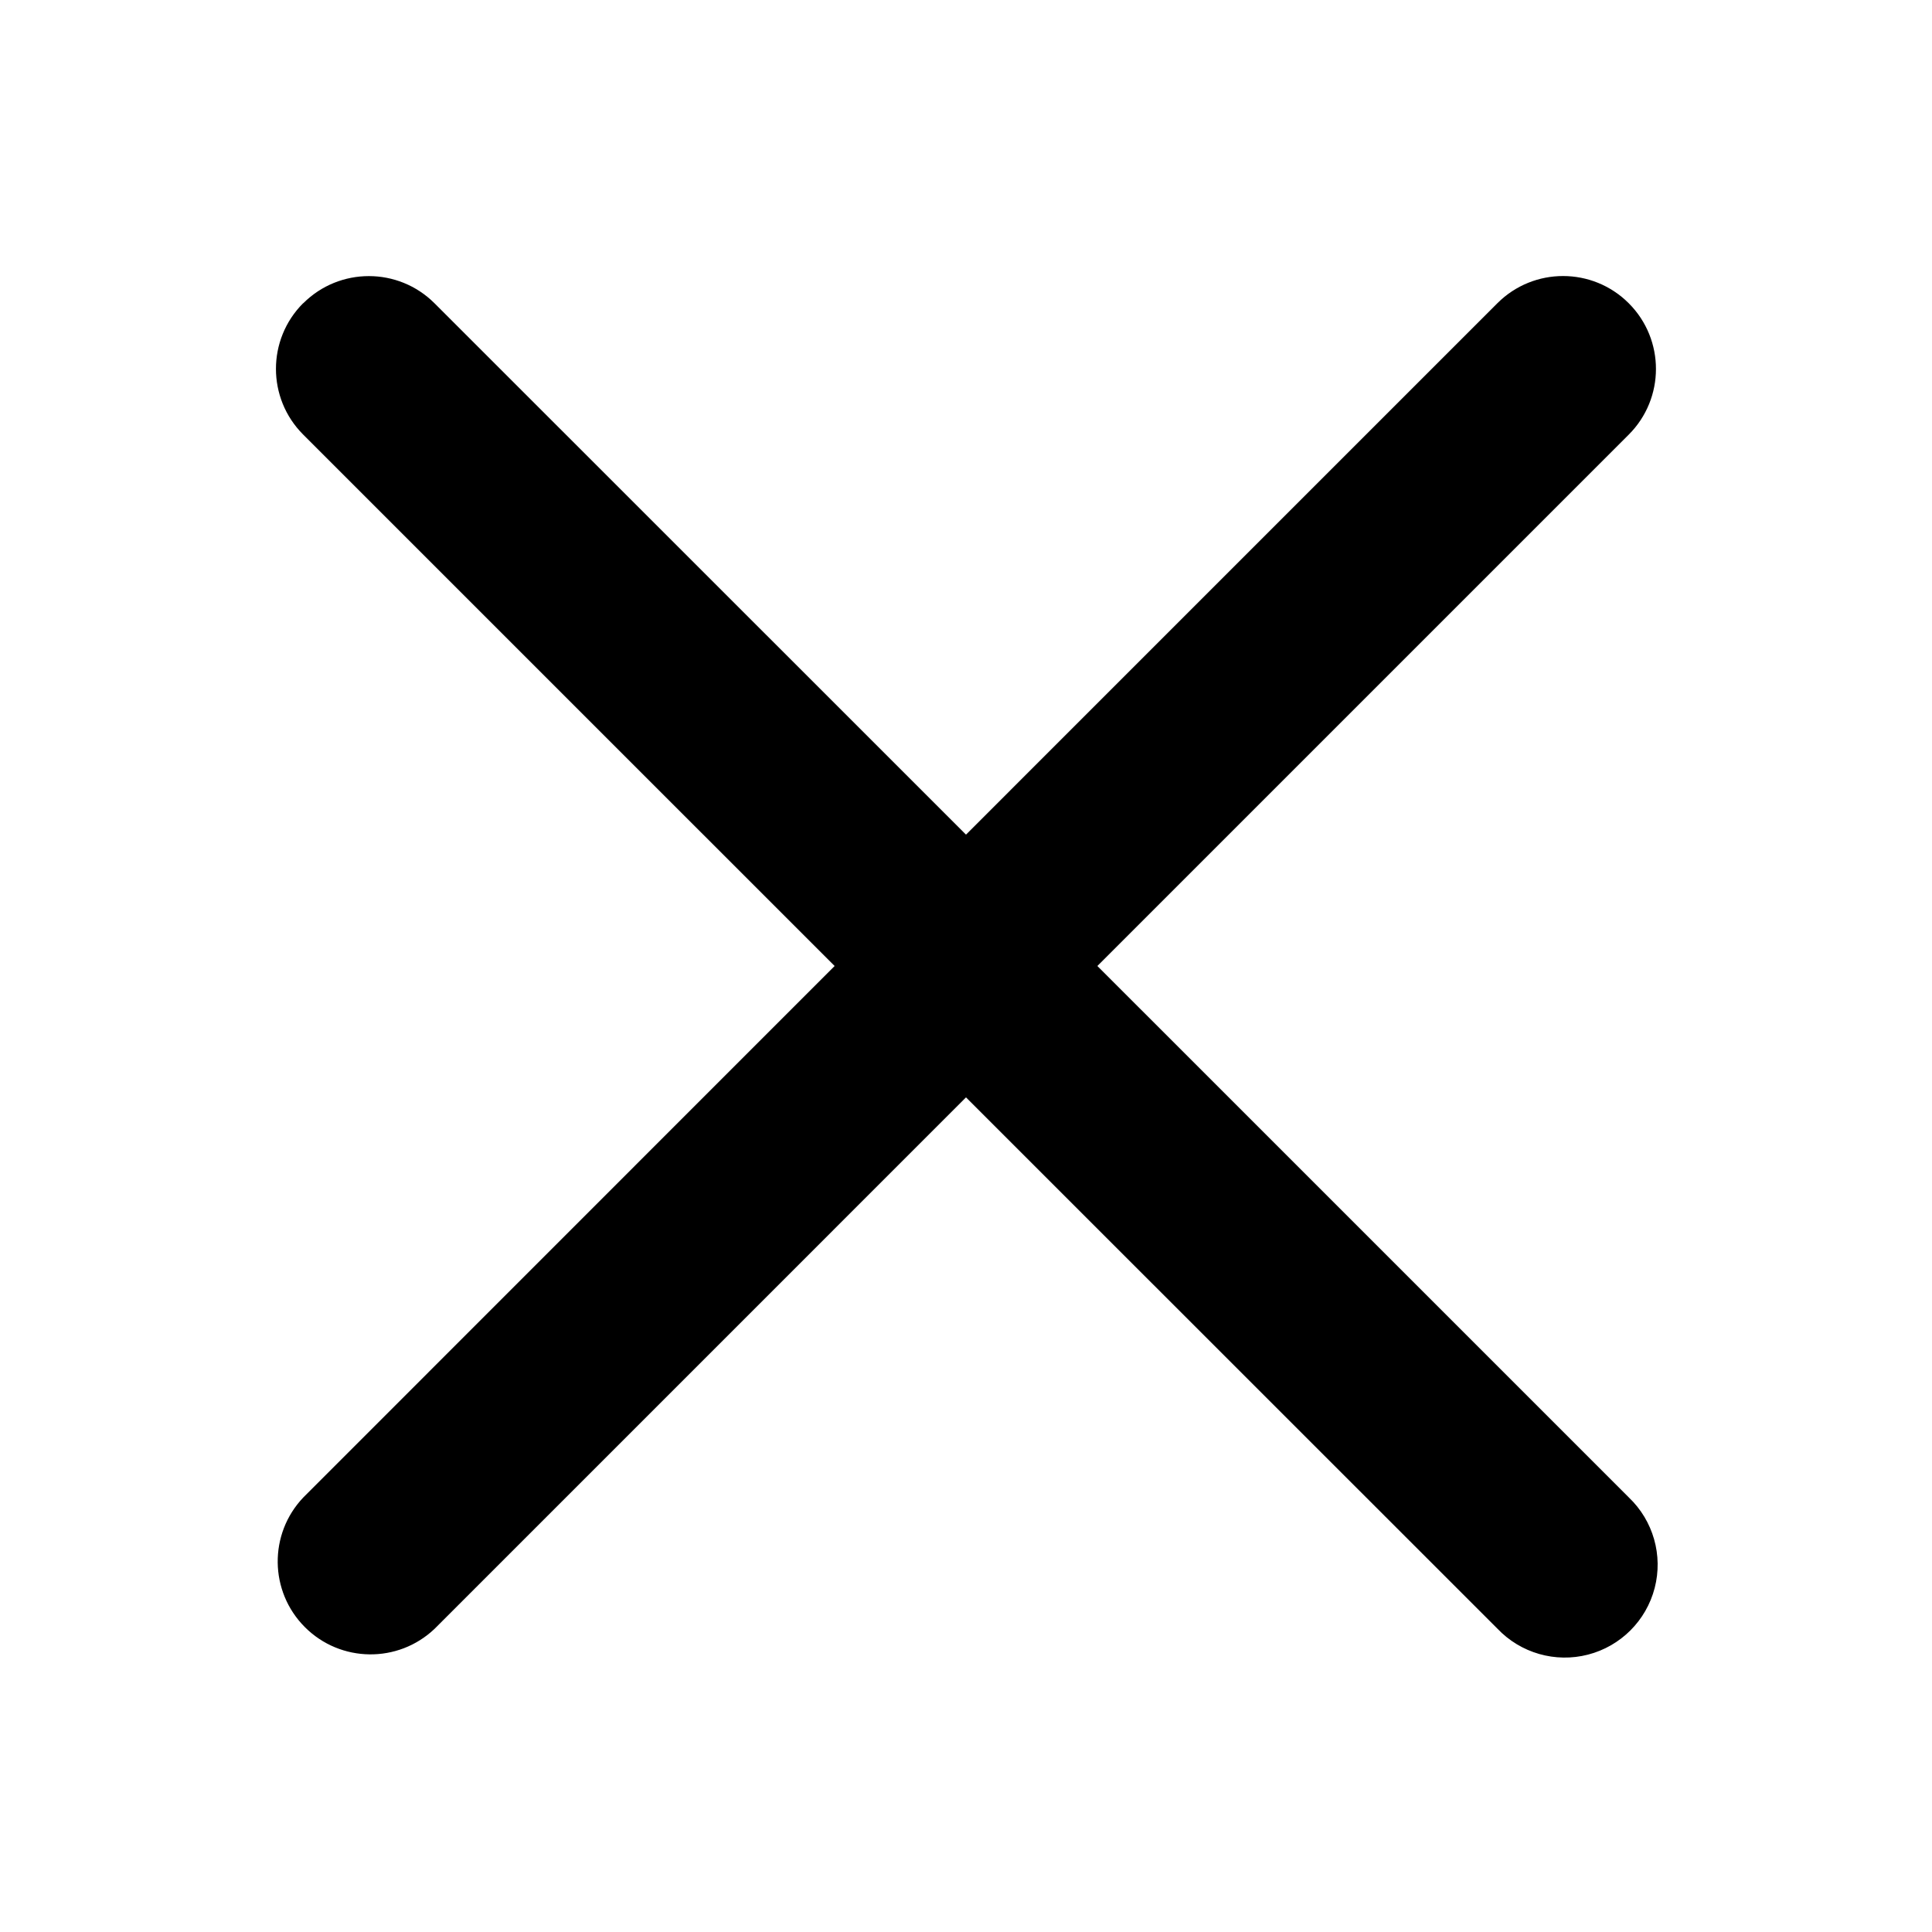
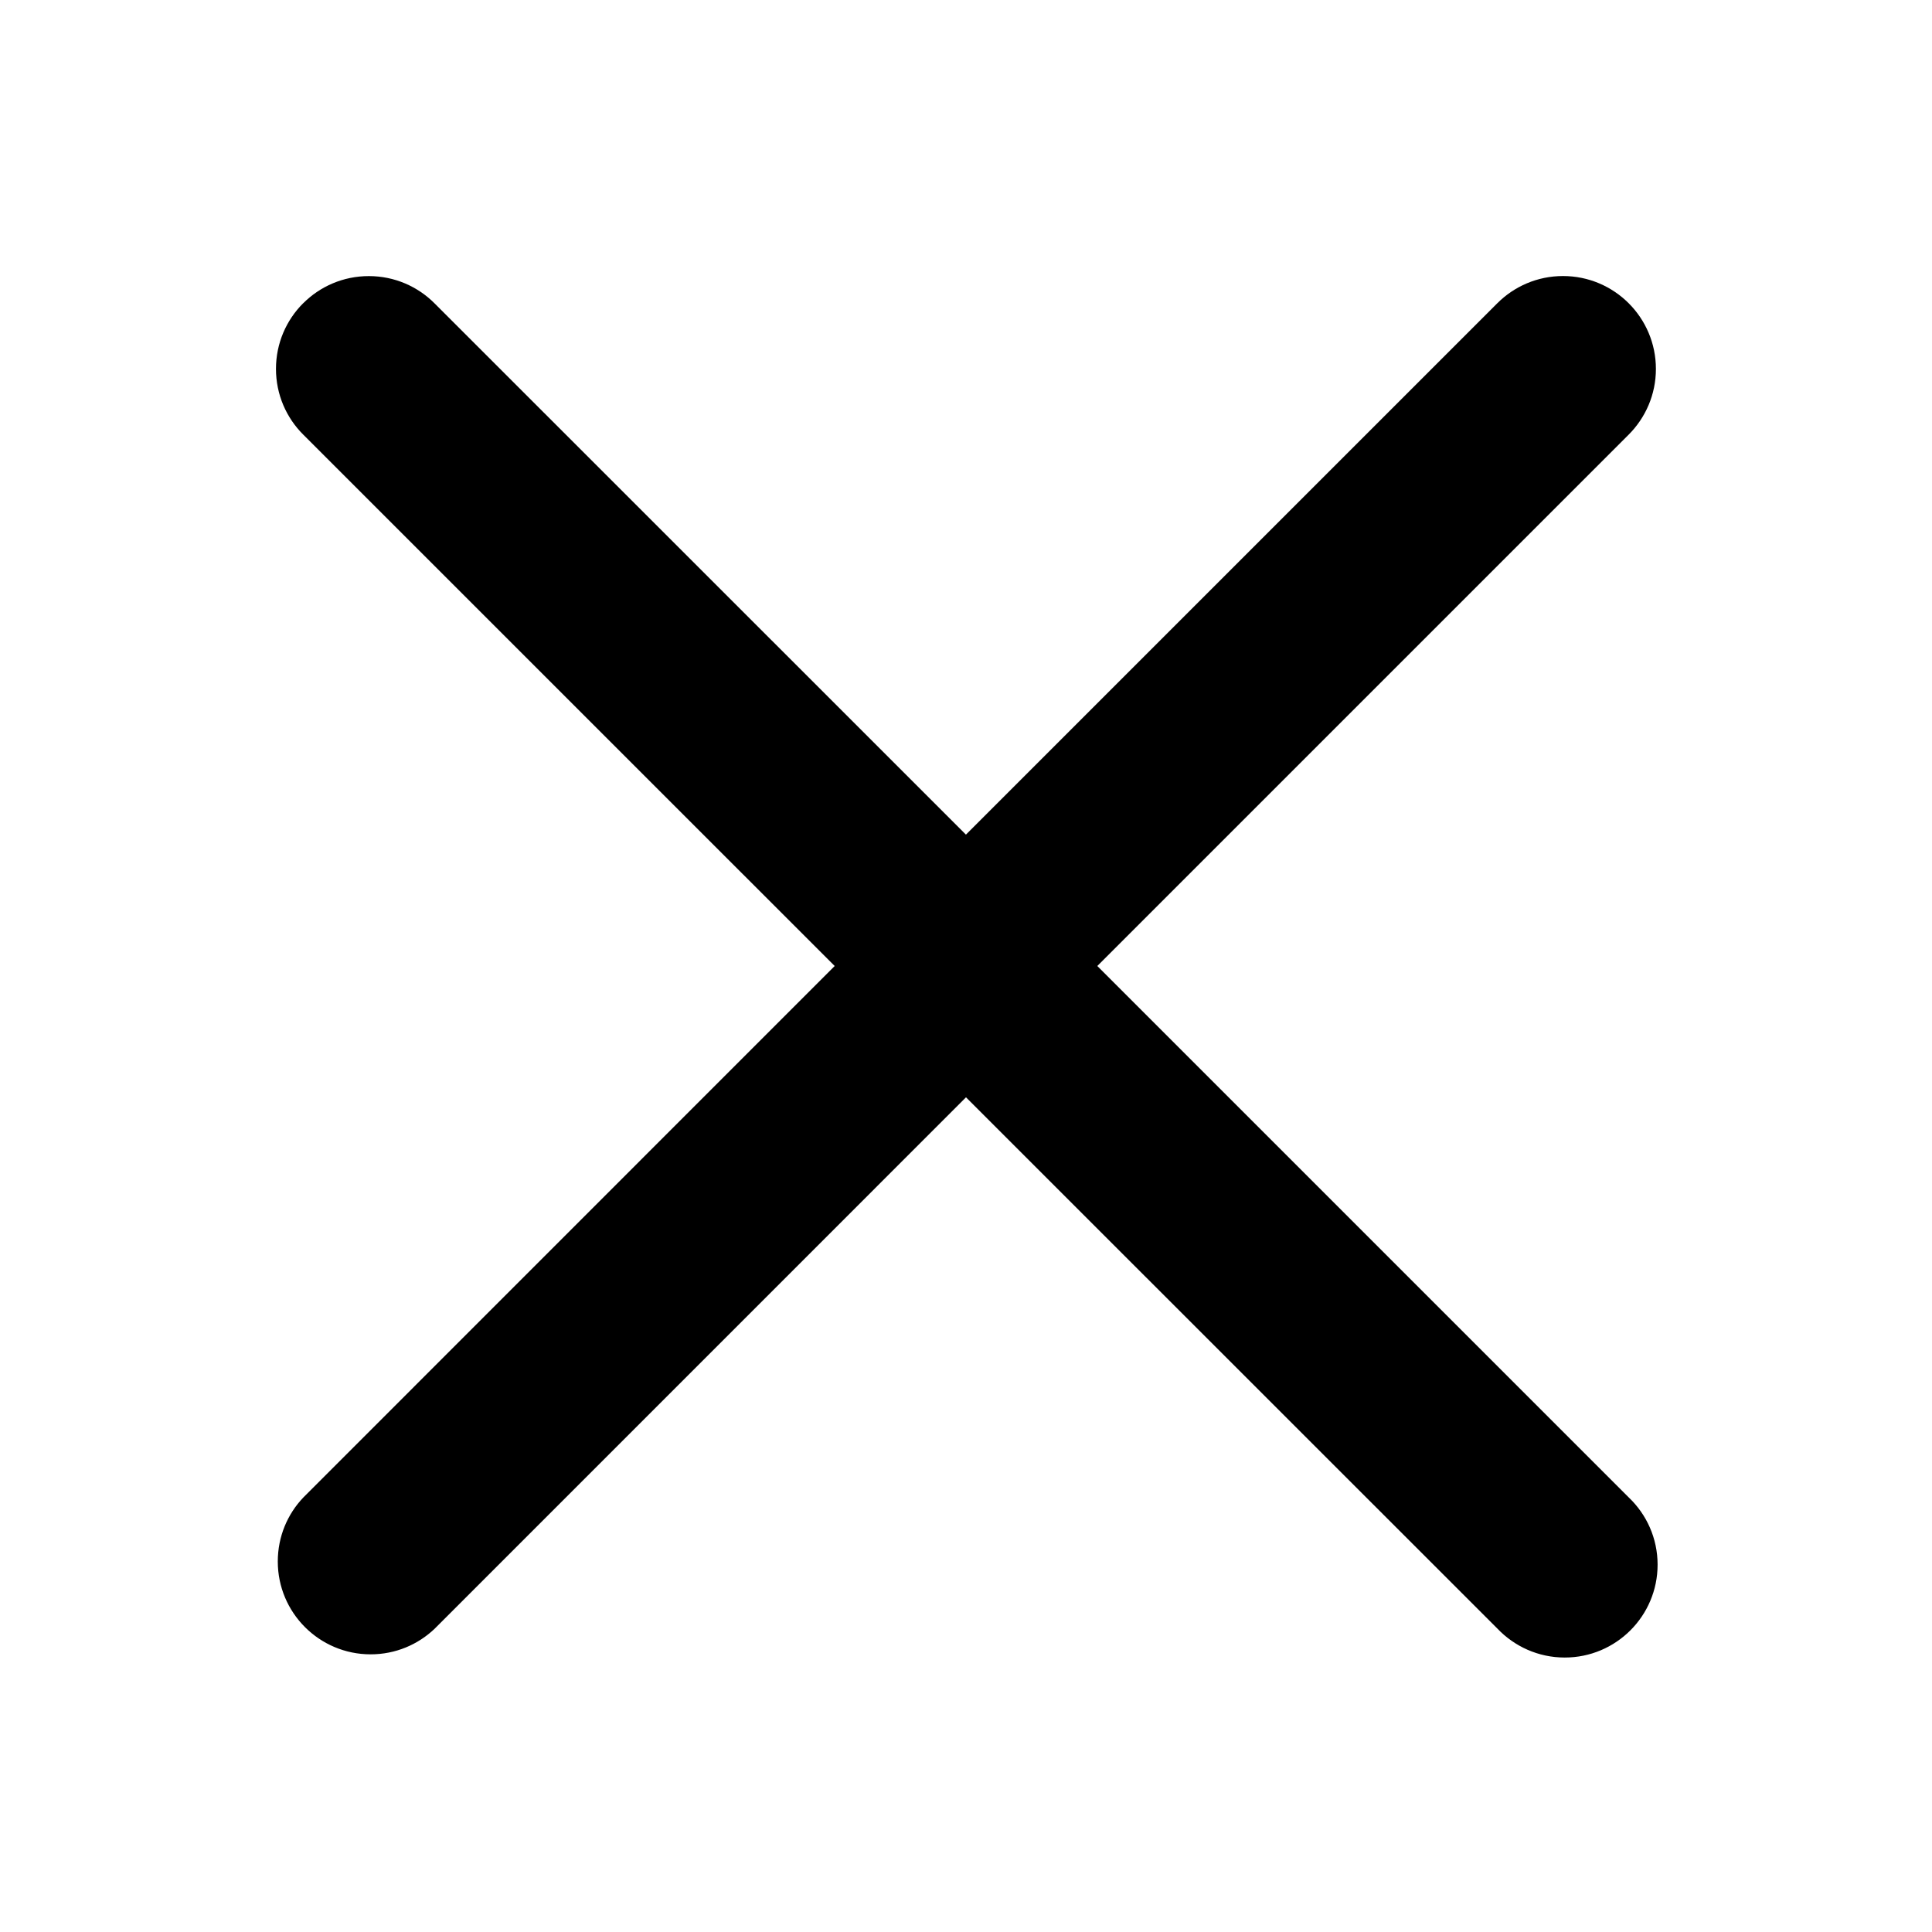
- <svg xmlns="http://www.w3.org/2000/svg" viewBox="0 0 1024 1024">
-   <path d="M160.69 160.69a49.23 49.23 0 0 0 0 69.64l281.68 281.67-281.6 281.67a49.23 49.23 0 0 0 69.56 69.64l281.67-281.68 281.67 281.6a49.23 49.23 0 1 0 69.64-69.56l-281.68-281.67 281.6-281.6a49.23 49.23 0 0 0-69.56-69.71l-281.67 281.68-281.67-281.6a49.23 49.23 0 0 0-69.64 0z" />
+ <svg xmlns="http://www.w3.org/2000/svg" version="1.1" width="32" height="32" viewBox="0 0 32 32">
+   <path d="M5.022 5.022c-0.279 0.278-0.451 0.663-0.451 1.088s0.172 0.81 0.451 1.088l8.803 8.802-8.8 8.802c-0.263 0.275-0.424 0.649-0.424 1.061 0 0.85 0.689 1.538 1.538 1.538 0.411 0 0.784-0.161 1.060-0.424l-0.001 0.001 8.802-8.803 8.802 8.8c0.281 0.295 0.677 0.479 1.115 0.479 0.85 0 1.538-0.689 1.538-1.538 0-0.438-0.183-0.833-0.477-1.113l-0.001-0.001-8.802-8.802 8.8-8.8c0.279-0.279 0.452-0.664 0.452-1.089 0-0.85-0.689-1.539-1.539-1.539-0.424 0-0.809 0.172-1.087 0.45l-8.802 8.802-8.802-8.8c-0.278-0.279-0.663-0.451-1.088-0.451s-0.81 0.172-1.088 0.451v0z" />
</svg>
